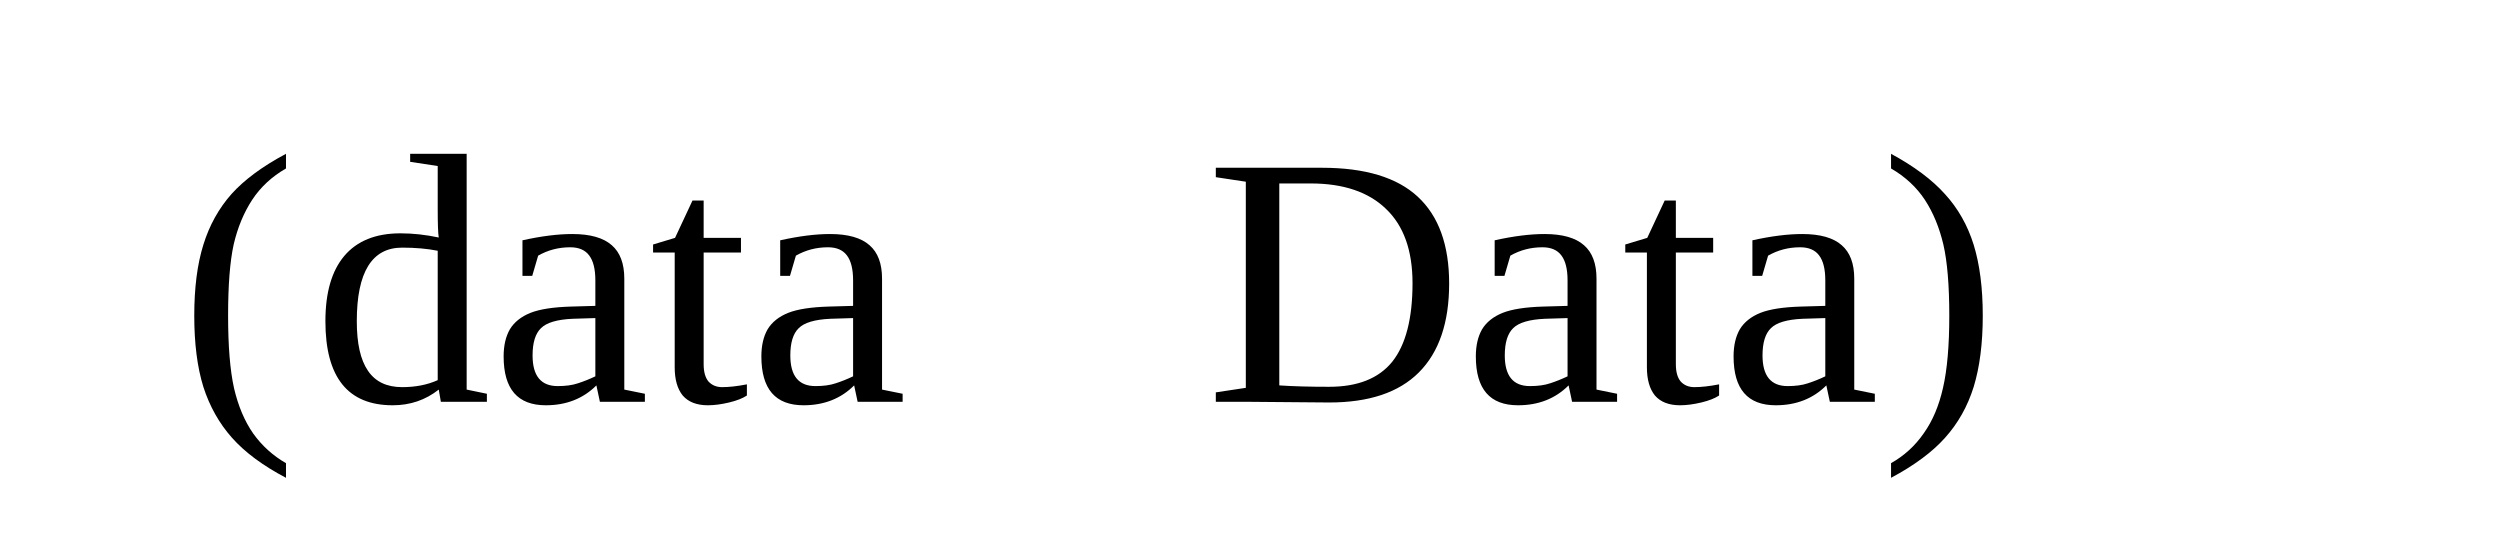
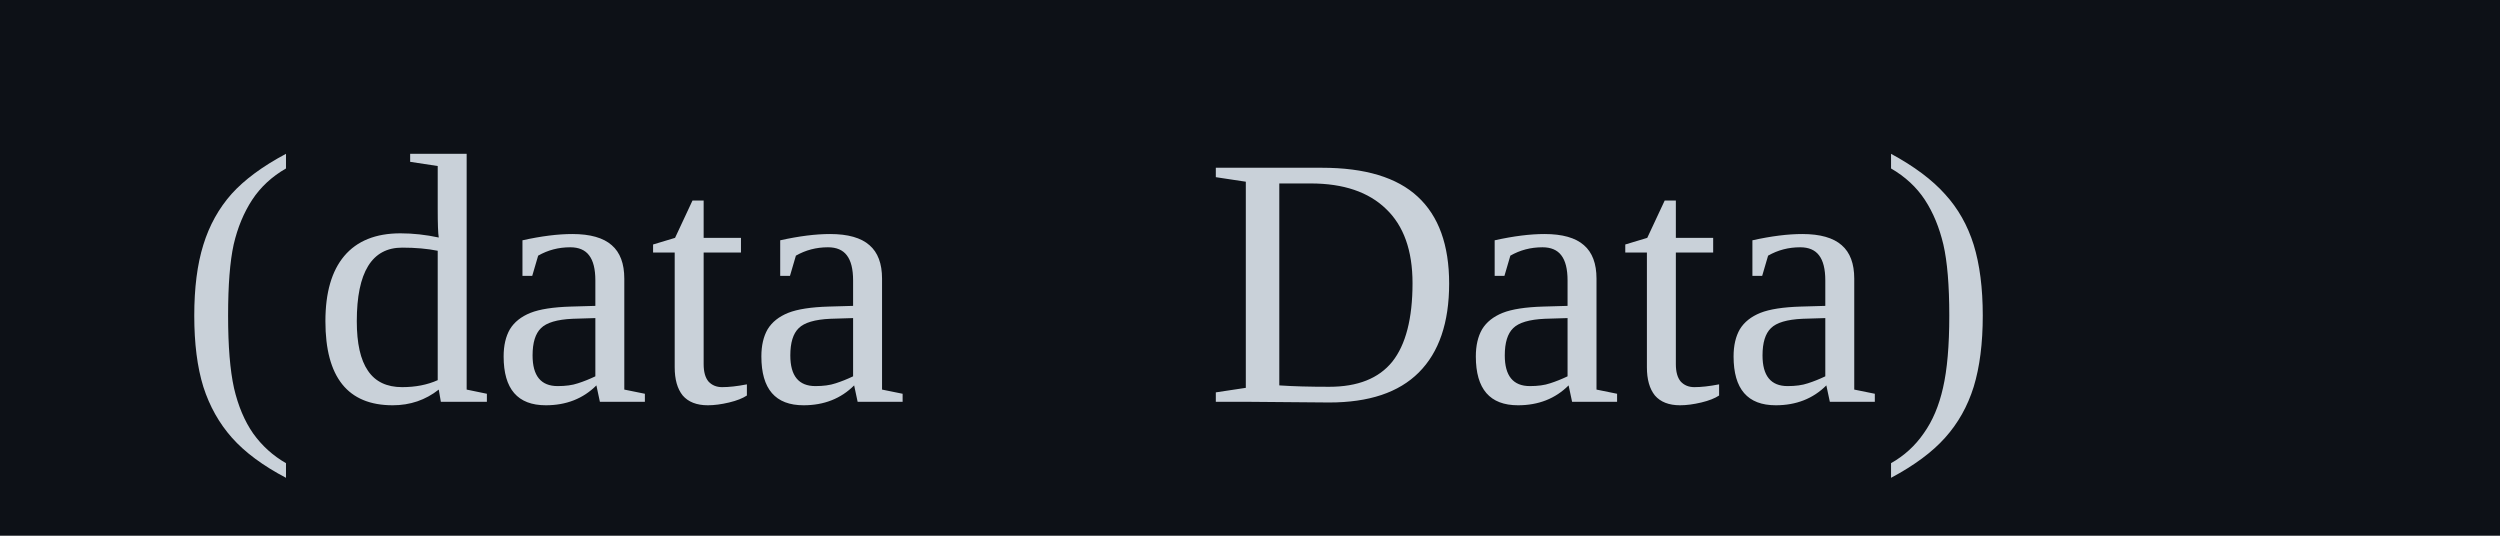
<svg xmlns="http://www.w3.org/2000/svg" version="1.1" viewBox="178 0 112 24" width="112px" height="24px">
-   <rect fill="rgb(255,255,255)" fill-opacity="1" width="112" height="24" x="178" y="0" />
-   <text fill="rgb(0,0,0)" fill-opacity="1.0" font-size="16" x="186" y="18" textLength="6" lengthAdjust="spacingAndGlyphs">(</text>
-   <text fill="rgb(0,0,0)" fill-opacity="1.0" font-size="16" x="192" y="18" textLength="32" lengthAdjust="spacingAndGlyphs">data</text>
-   <text fill="rgb(0,0,0)" fill-opacity="1.0" font-size="16" x="232" y="18" textLength="38" lengthAdjust="spacingAndGlyphs">Data)</text>
+   <rect fill="rgb(13,17,23)" fill-opacity="1" width="112" height="24" x="178" y="0" />
+   <text fill="rgb(201,209,217)" fill-opacity="1.0" font-size="16" x="186" y="18" textLength="6" lengthAdjust="spacingAndGlyphs">(</text>
+   <text fill="rgb(201,209,217)" fill-opacity="1.0" font-size="16" x="192" y="18" textLength="32" lengthAdjust="spacingAndGlyphs">data</text>
+   <text fill="rgb(201,209,217)" fill-opacity="1.0" font-size="16" x="232" y="18" textLength="38" lengthAdjust="spacingAndGlyphs">Data)</text>
</svg>
